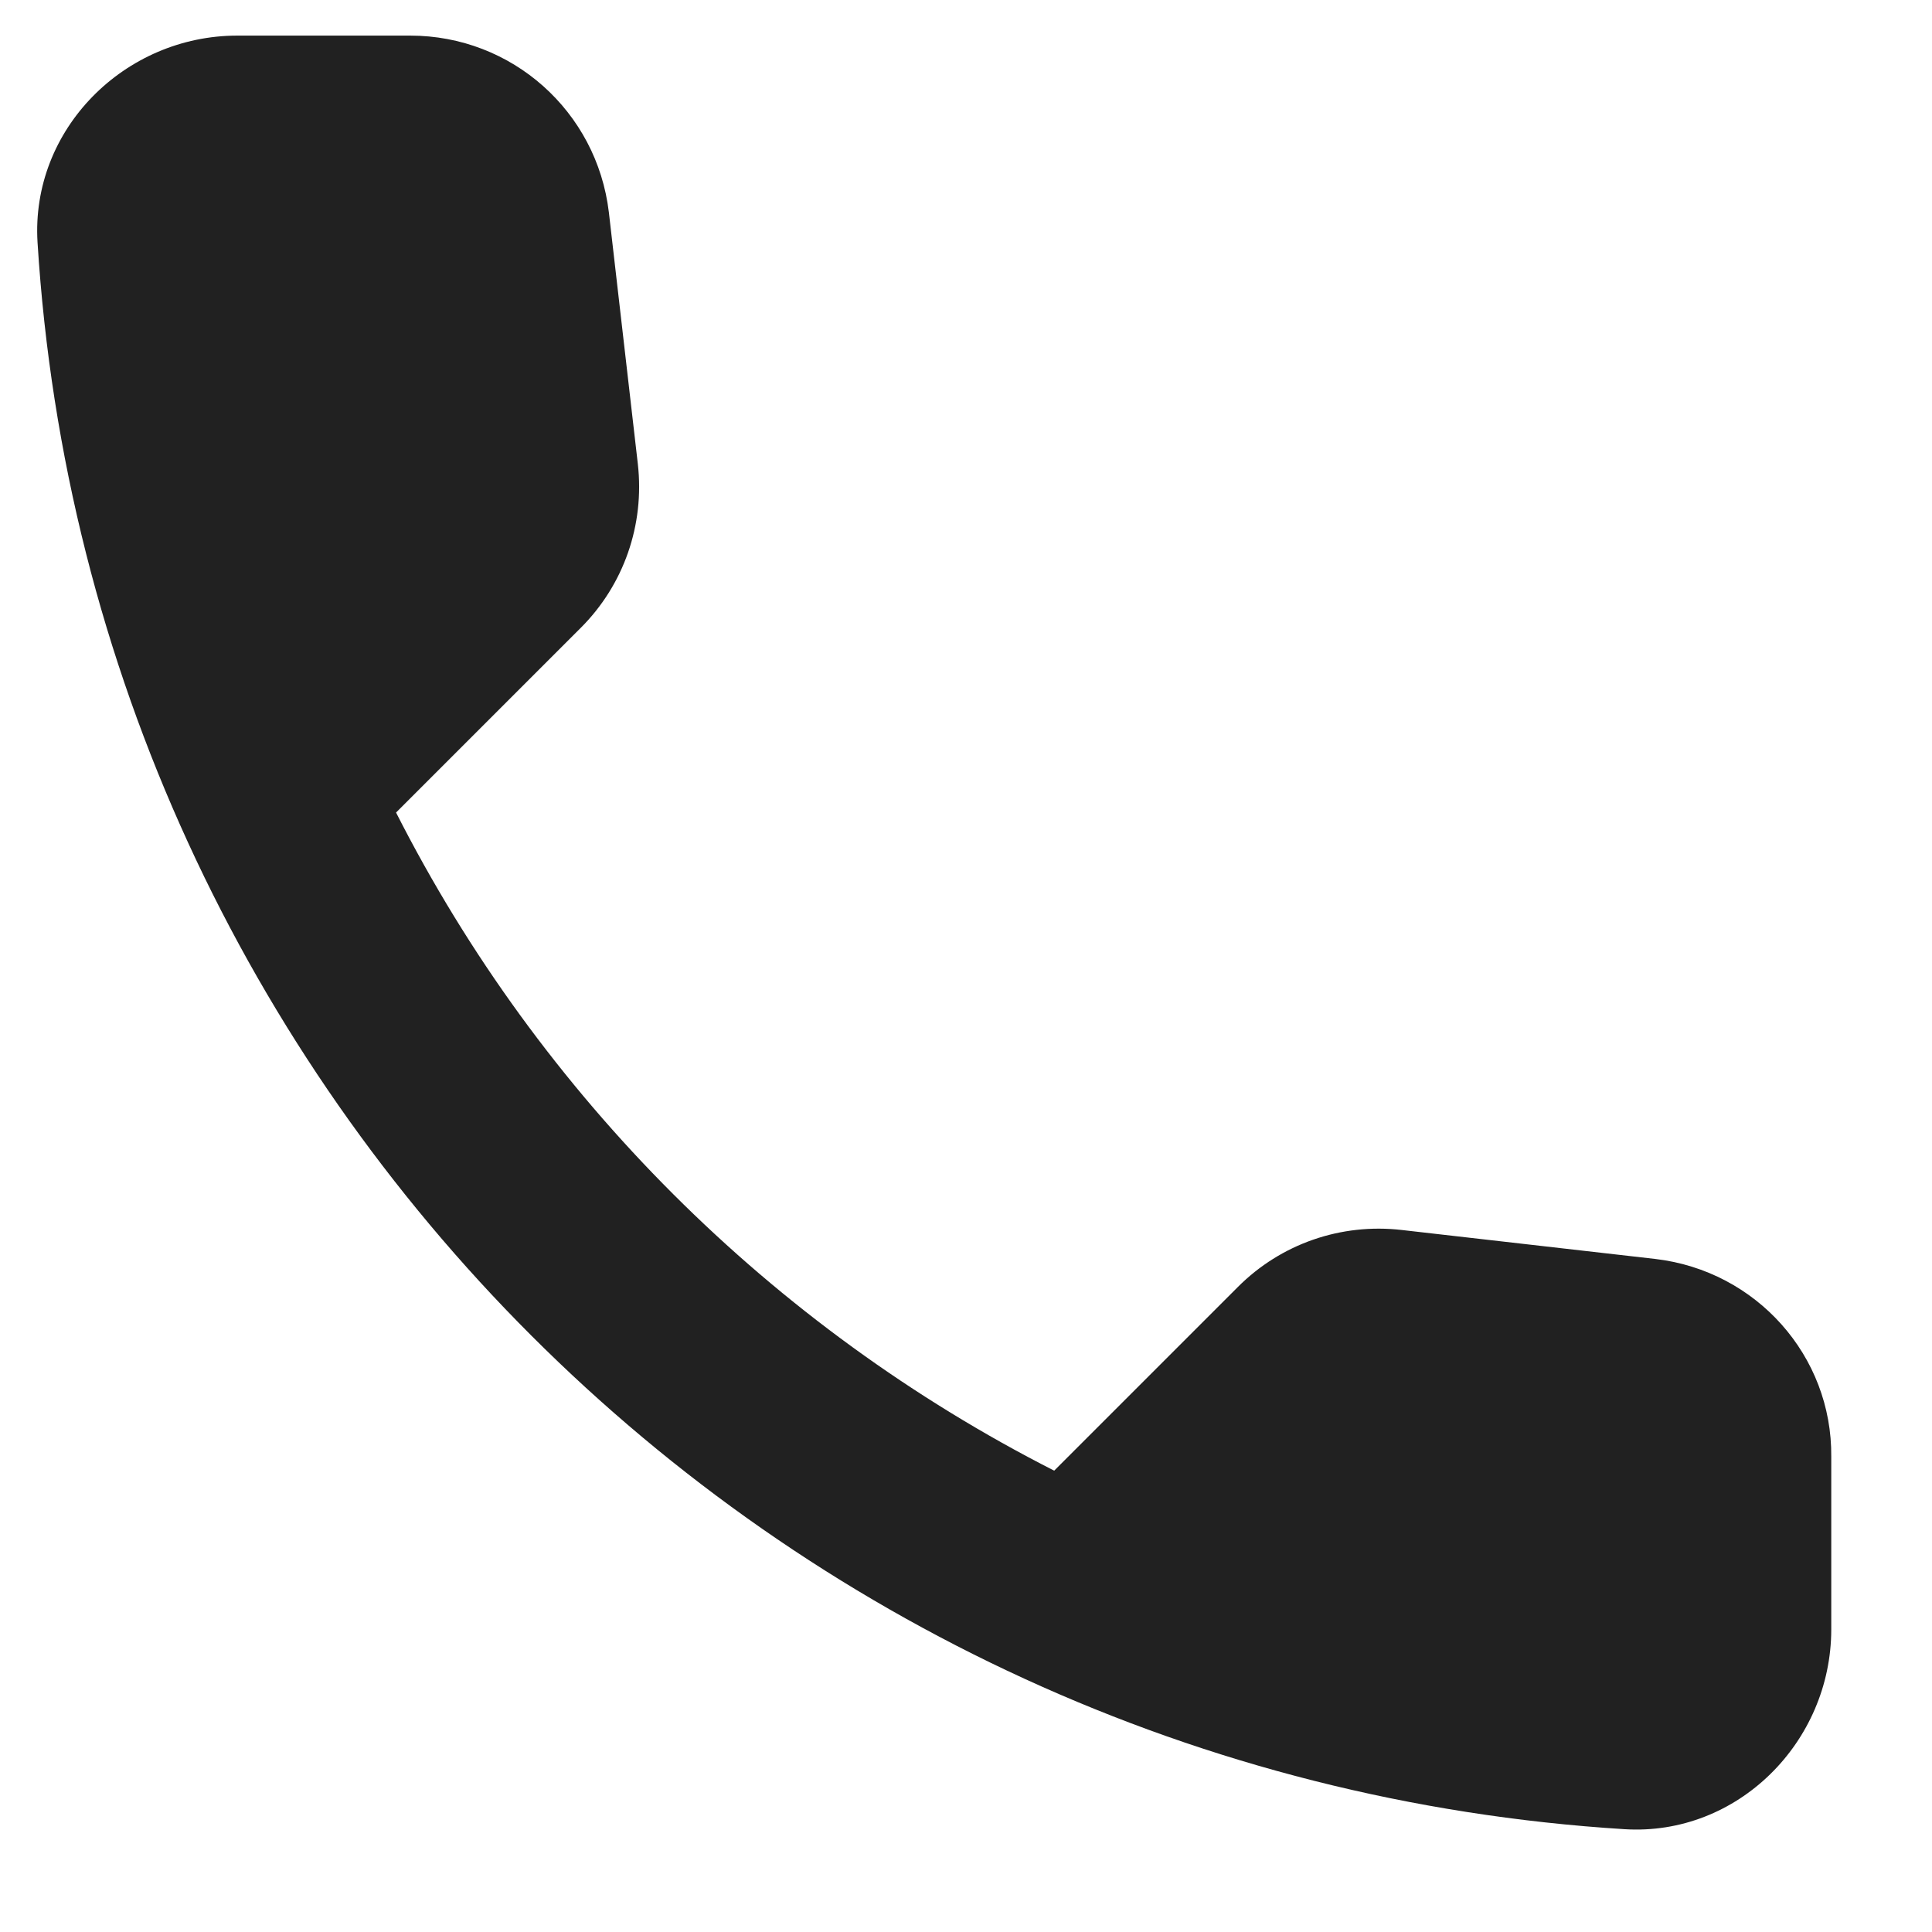
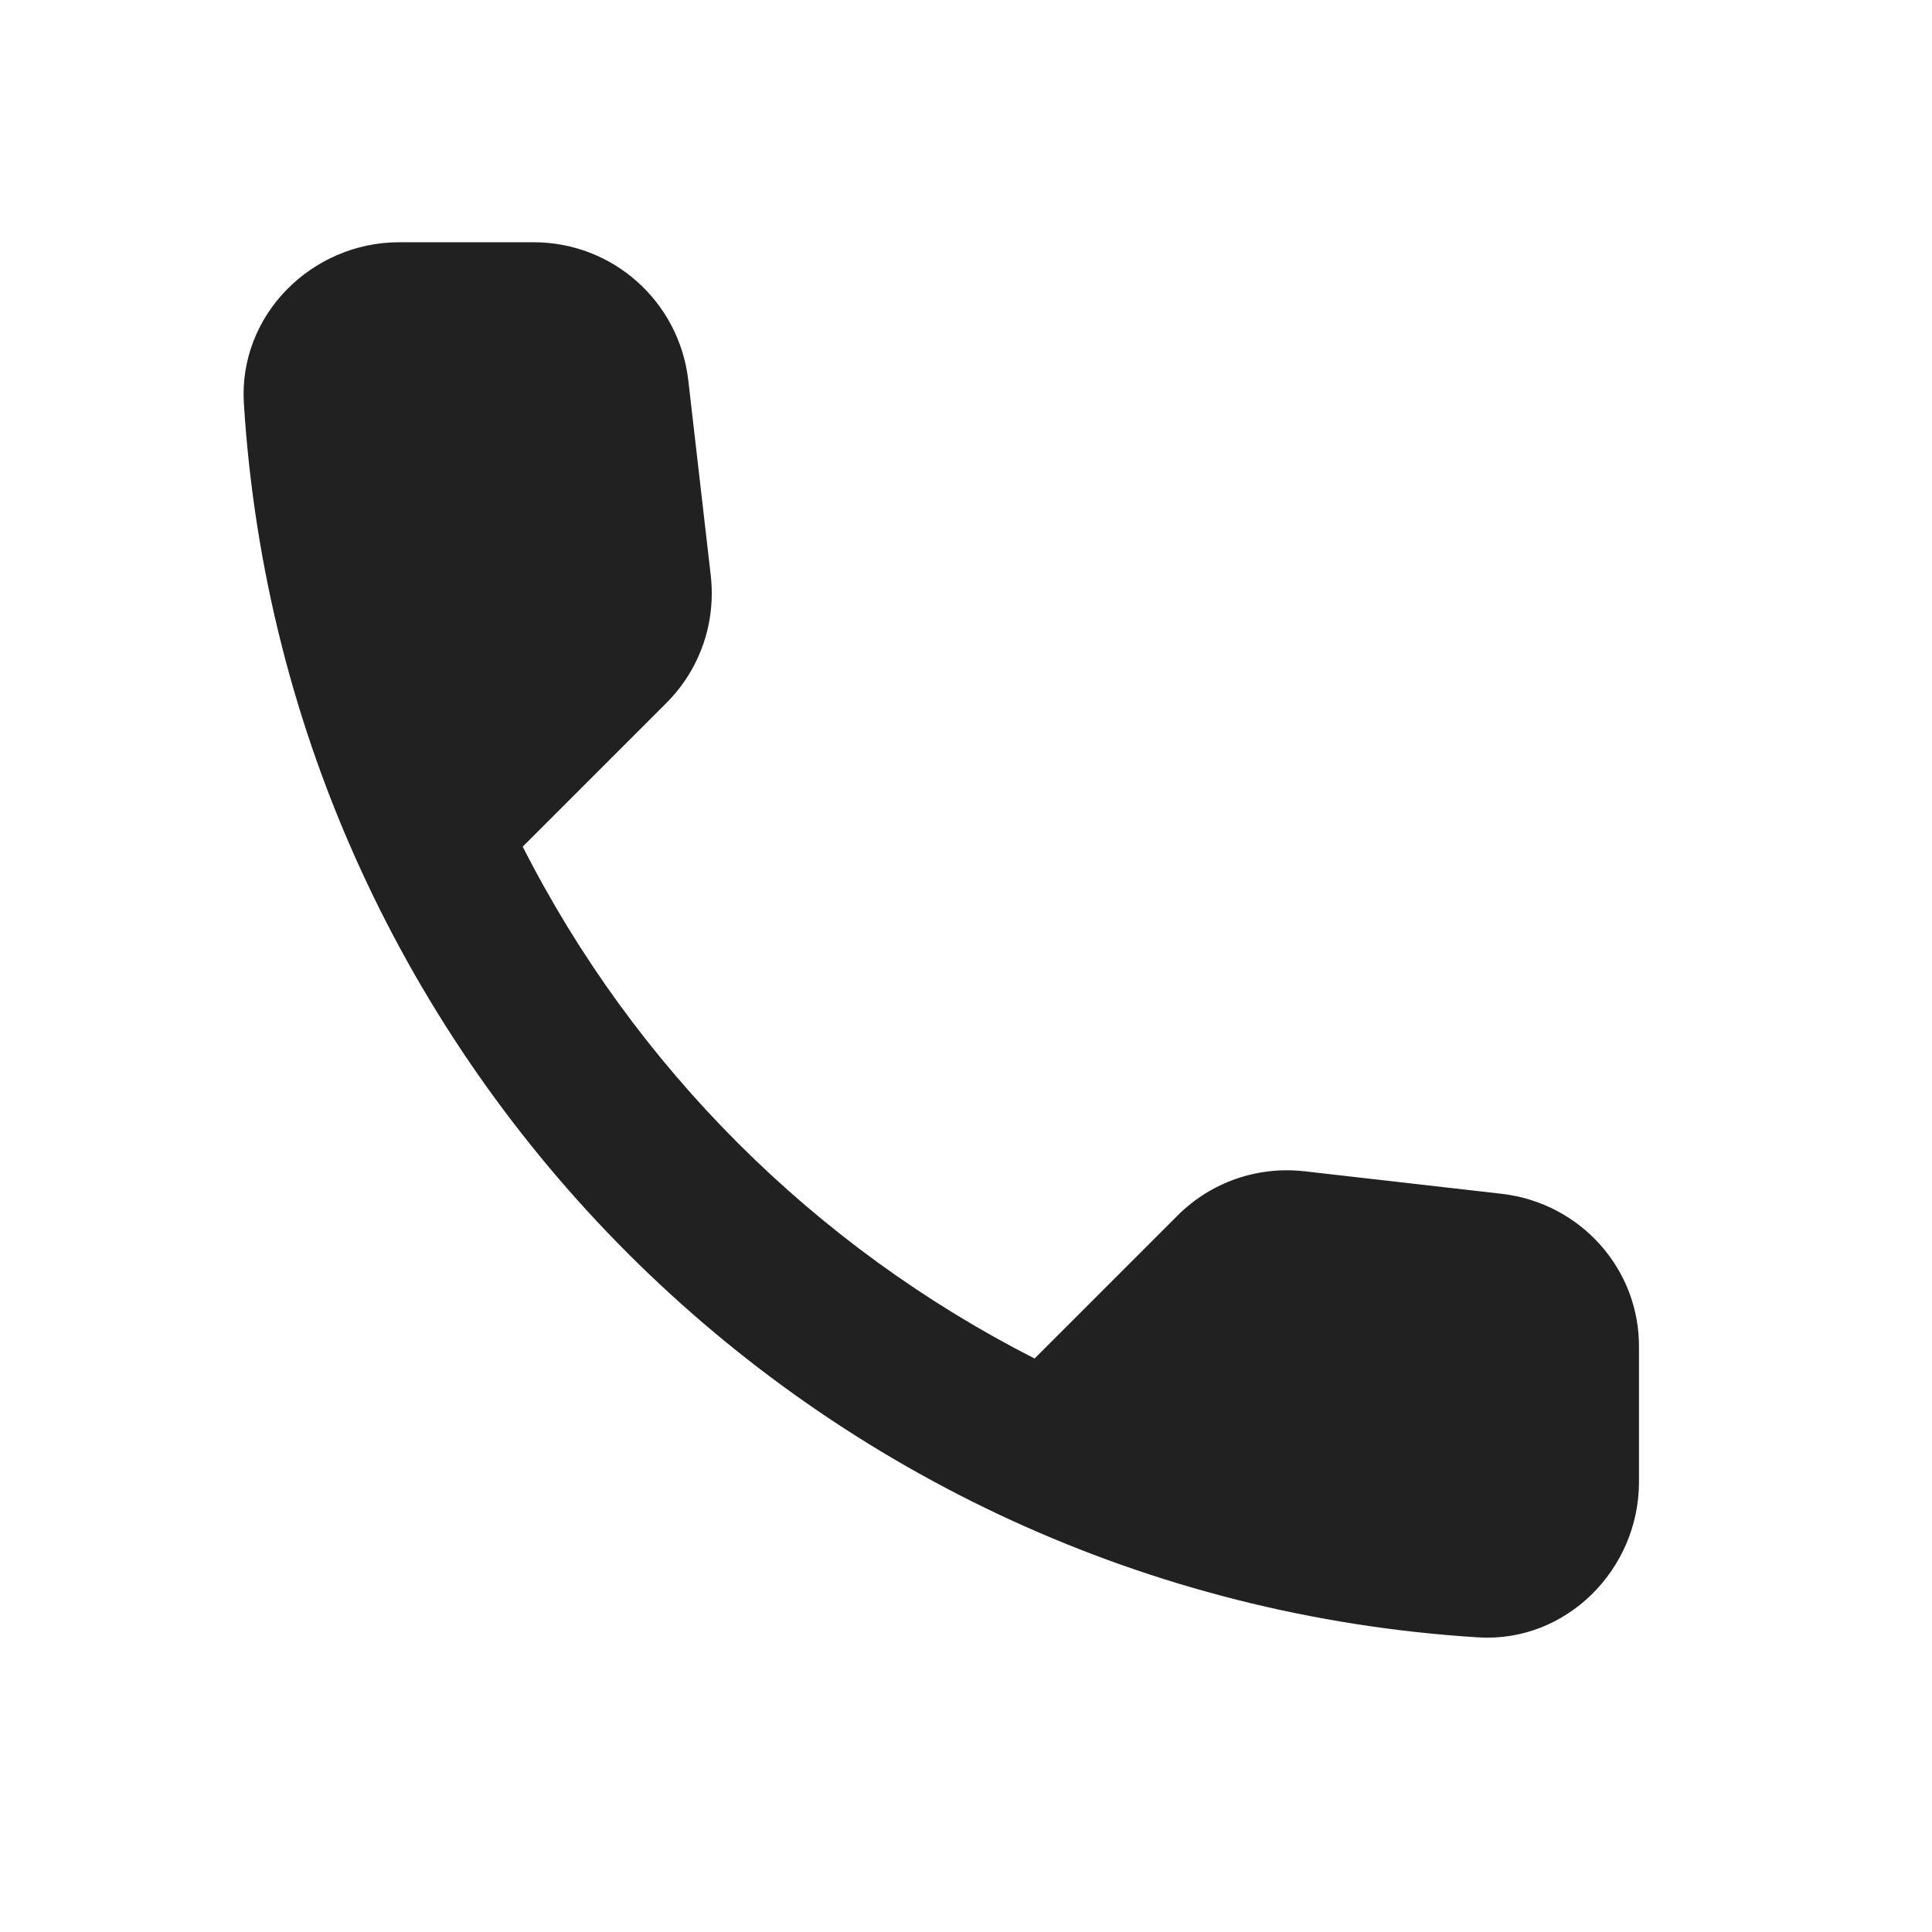
- <svg xmlns="http://www.w3.org/2000/svg" width="14" height="14" viewBox="0 0 14 14" fill="none">
-   <path d="M11.996 9.123L10.158 8.913C9.716 8.862 9.282 9.014 8.971 9.325L7.639 10.657C5.591 9.615 3.913 7.943 2.87 5.888L4.209 4.549C4.52 4.238 4.672 3.804 4.622 3.362L4.412 1.538C4.325 0.807 3.71 0.258 2.972 0.258H1.72C0.902 0.258 0.222 0.938 0.272 1.756C0.656 7.936 5.599 12.871 11.772 13.255C12.589 13.306 13.27 12.625 13.27 11.807V10.556C13.277 9.825 12.727 9.209 11.996 9.123Z" fill="#212121" />
+ <svg xmlns="http://www.w3.org/2000/svg" width="18" height="18" viewBox="0 0 18 18" fill="none">
+   <path d="M13.996 11.123L12.158 10.913C11.716 10.862 11.282 11.014 10.971 11.325L9.639 12.657C7.591 11.615 5.913 9.943 4.87 7.888L6.209 6.549C6.52 6.238 6.672 5.804 6.622 5.362L6.412 3.538C6.325 2.808 5.71 2.257 4.972 2.257H3.72C2.902 2.257 2.222 2.938 2.272 3.756C2.656 9.936 7.599 14.871 13.772 15.255C14.589 15.306 15.27 14.625 15.27 13.807V12.556C15.277 11.825 14.727 11.21 13.996 11.123Z" fill="#212121" />
</svg>
